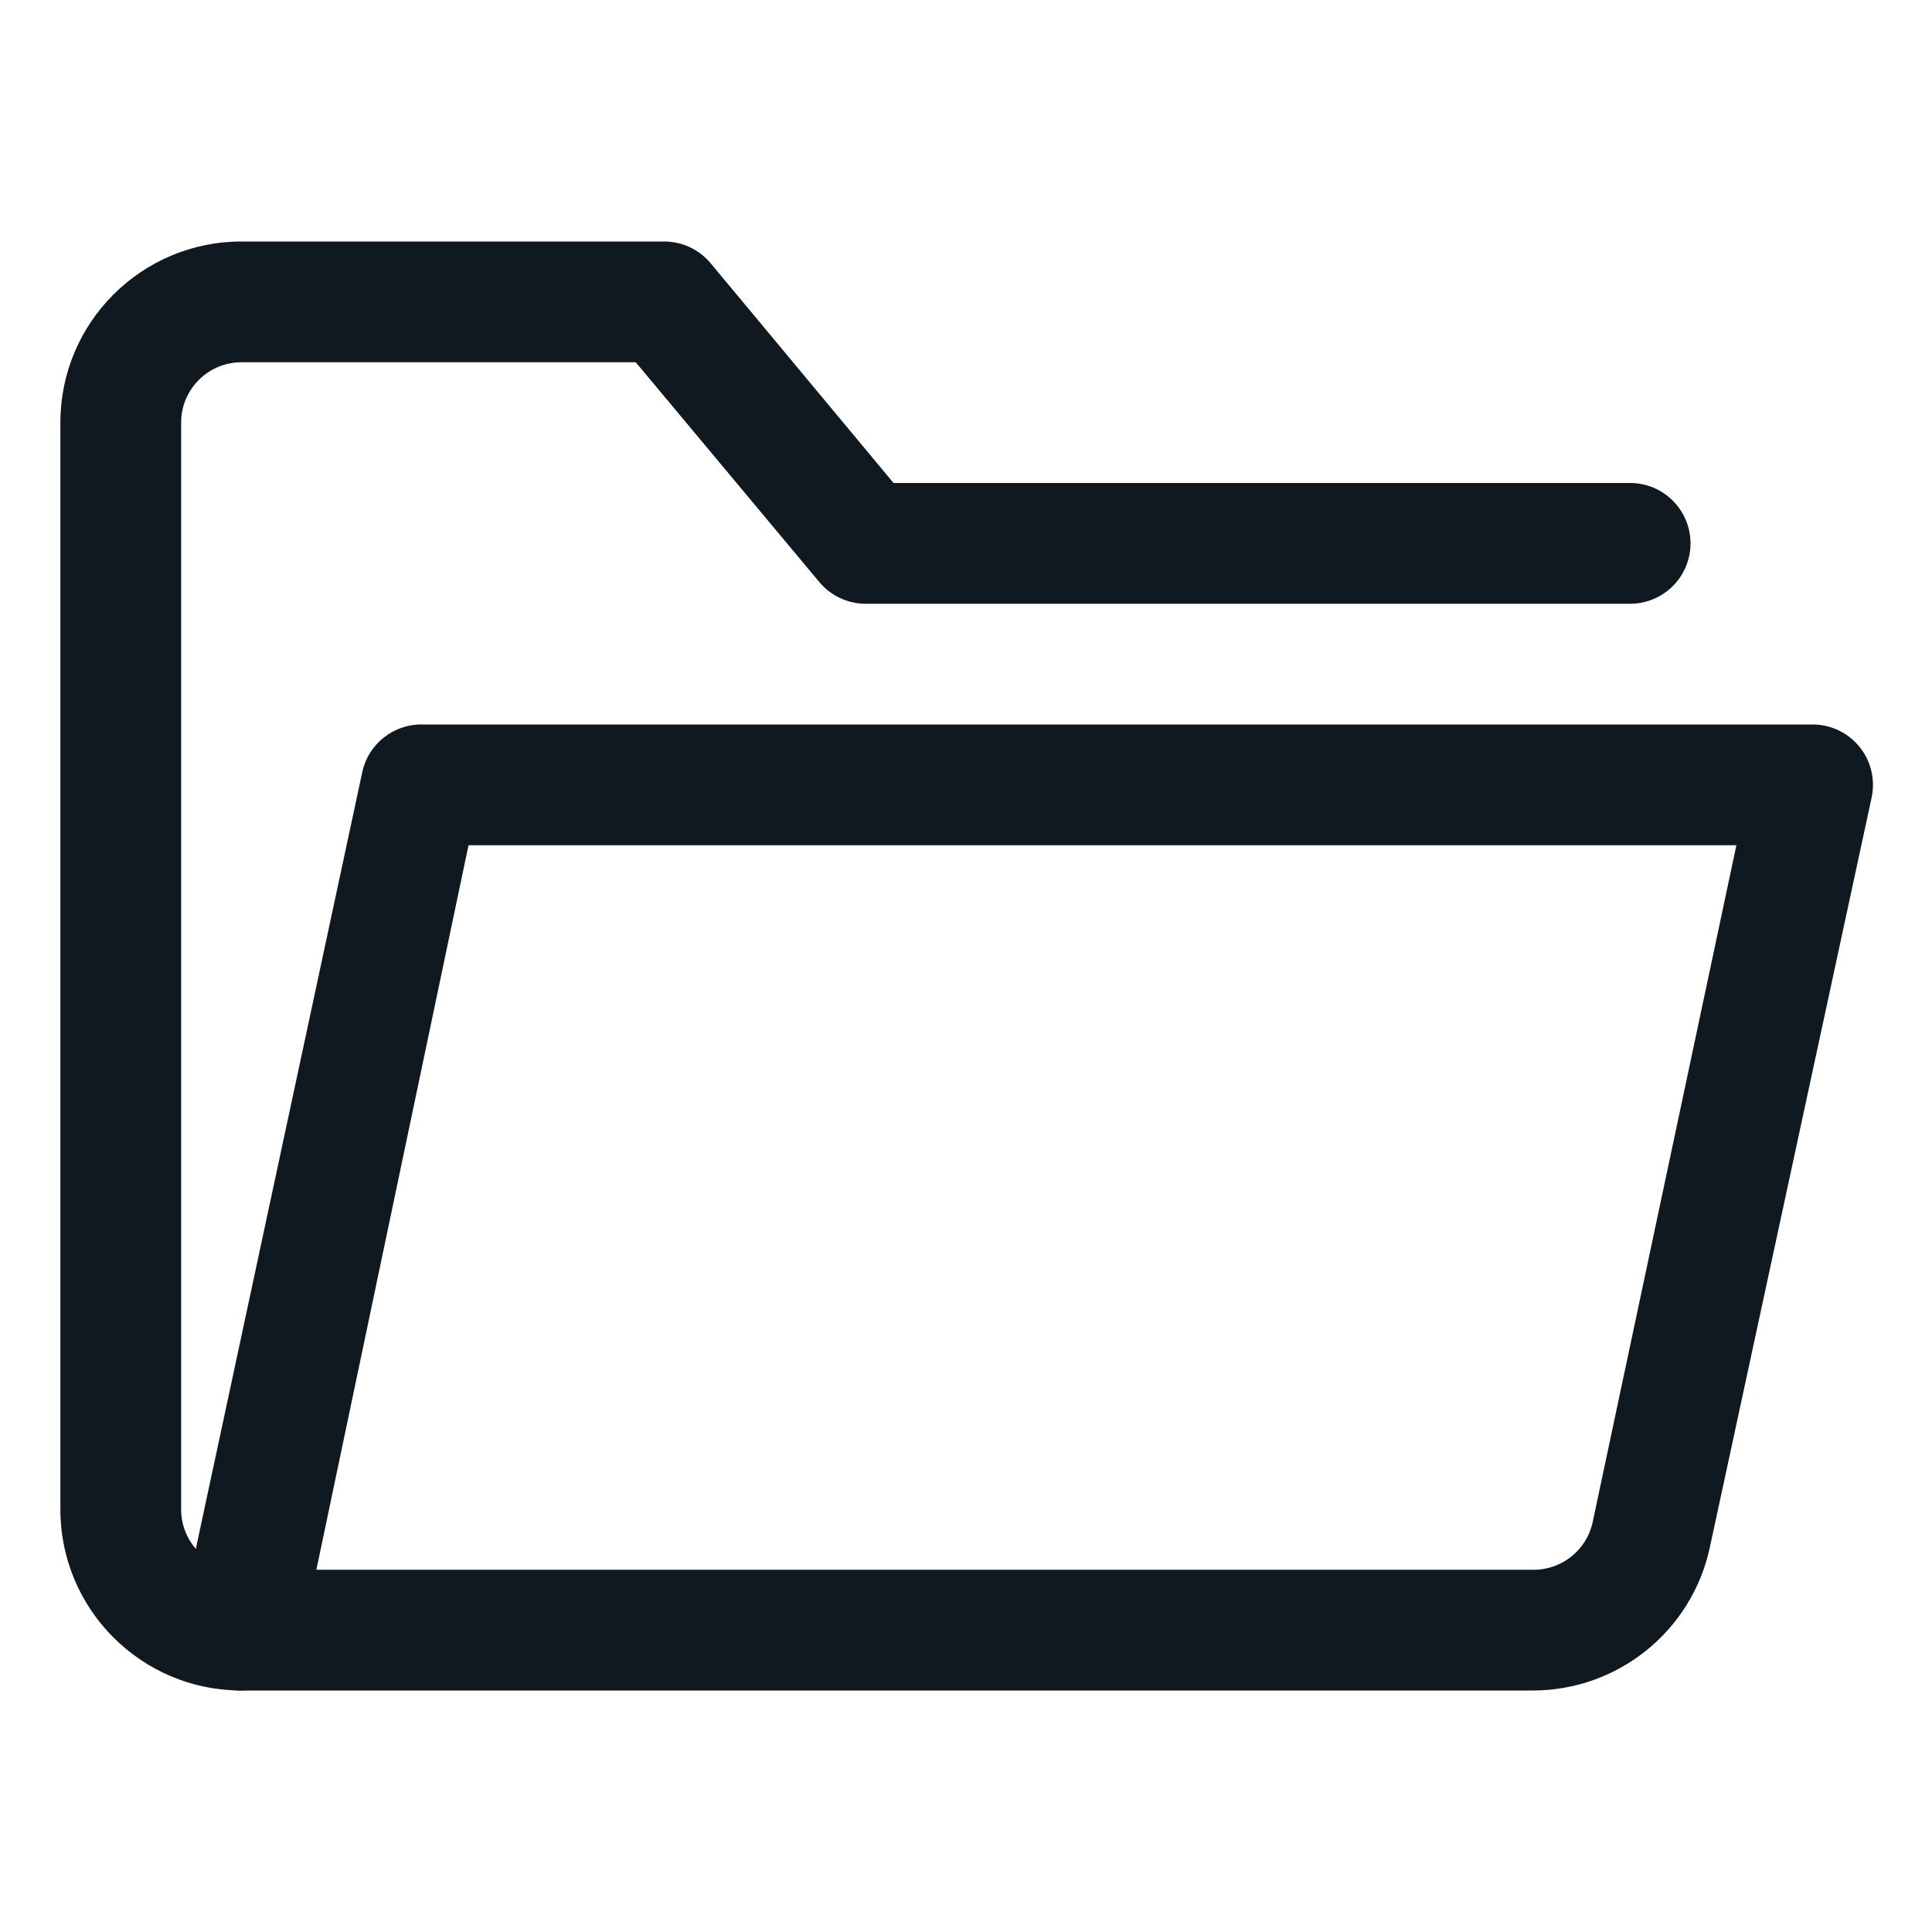
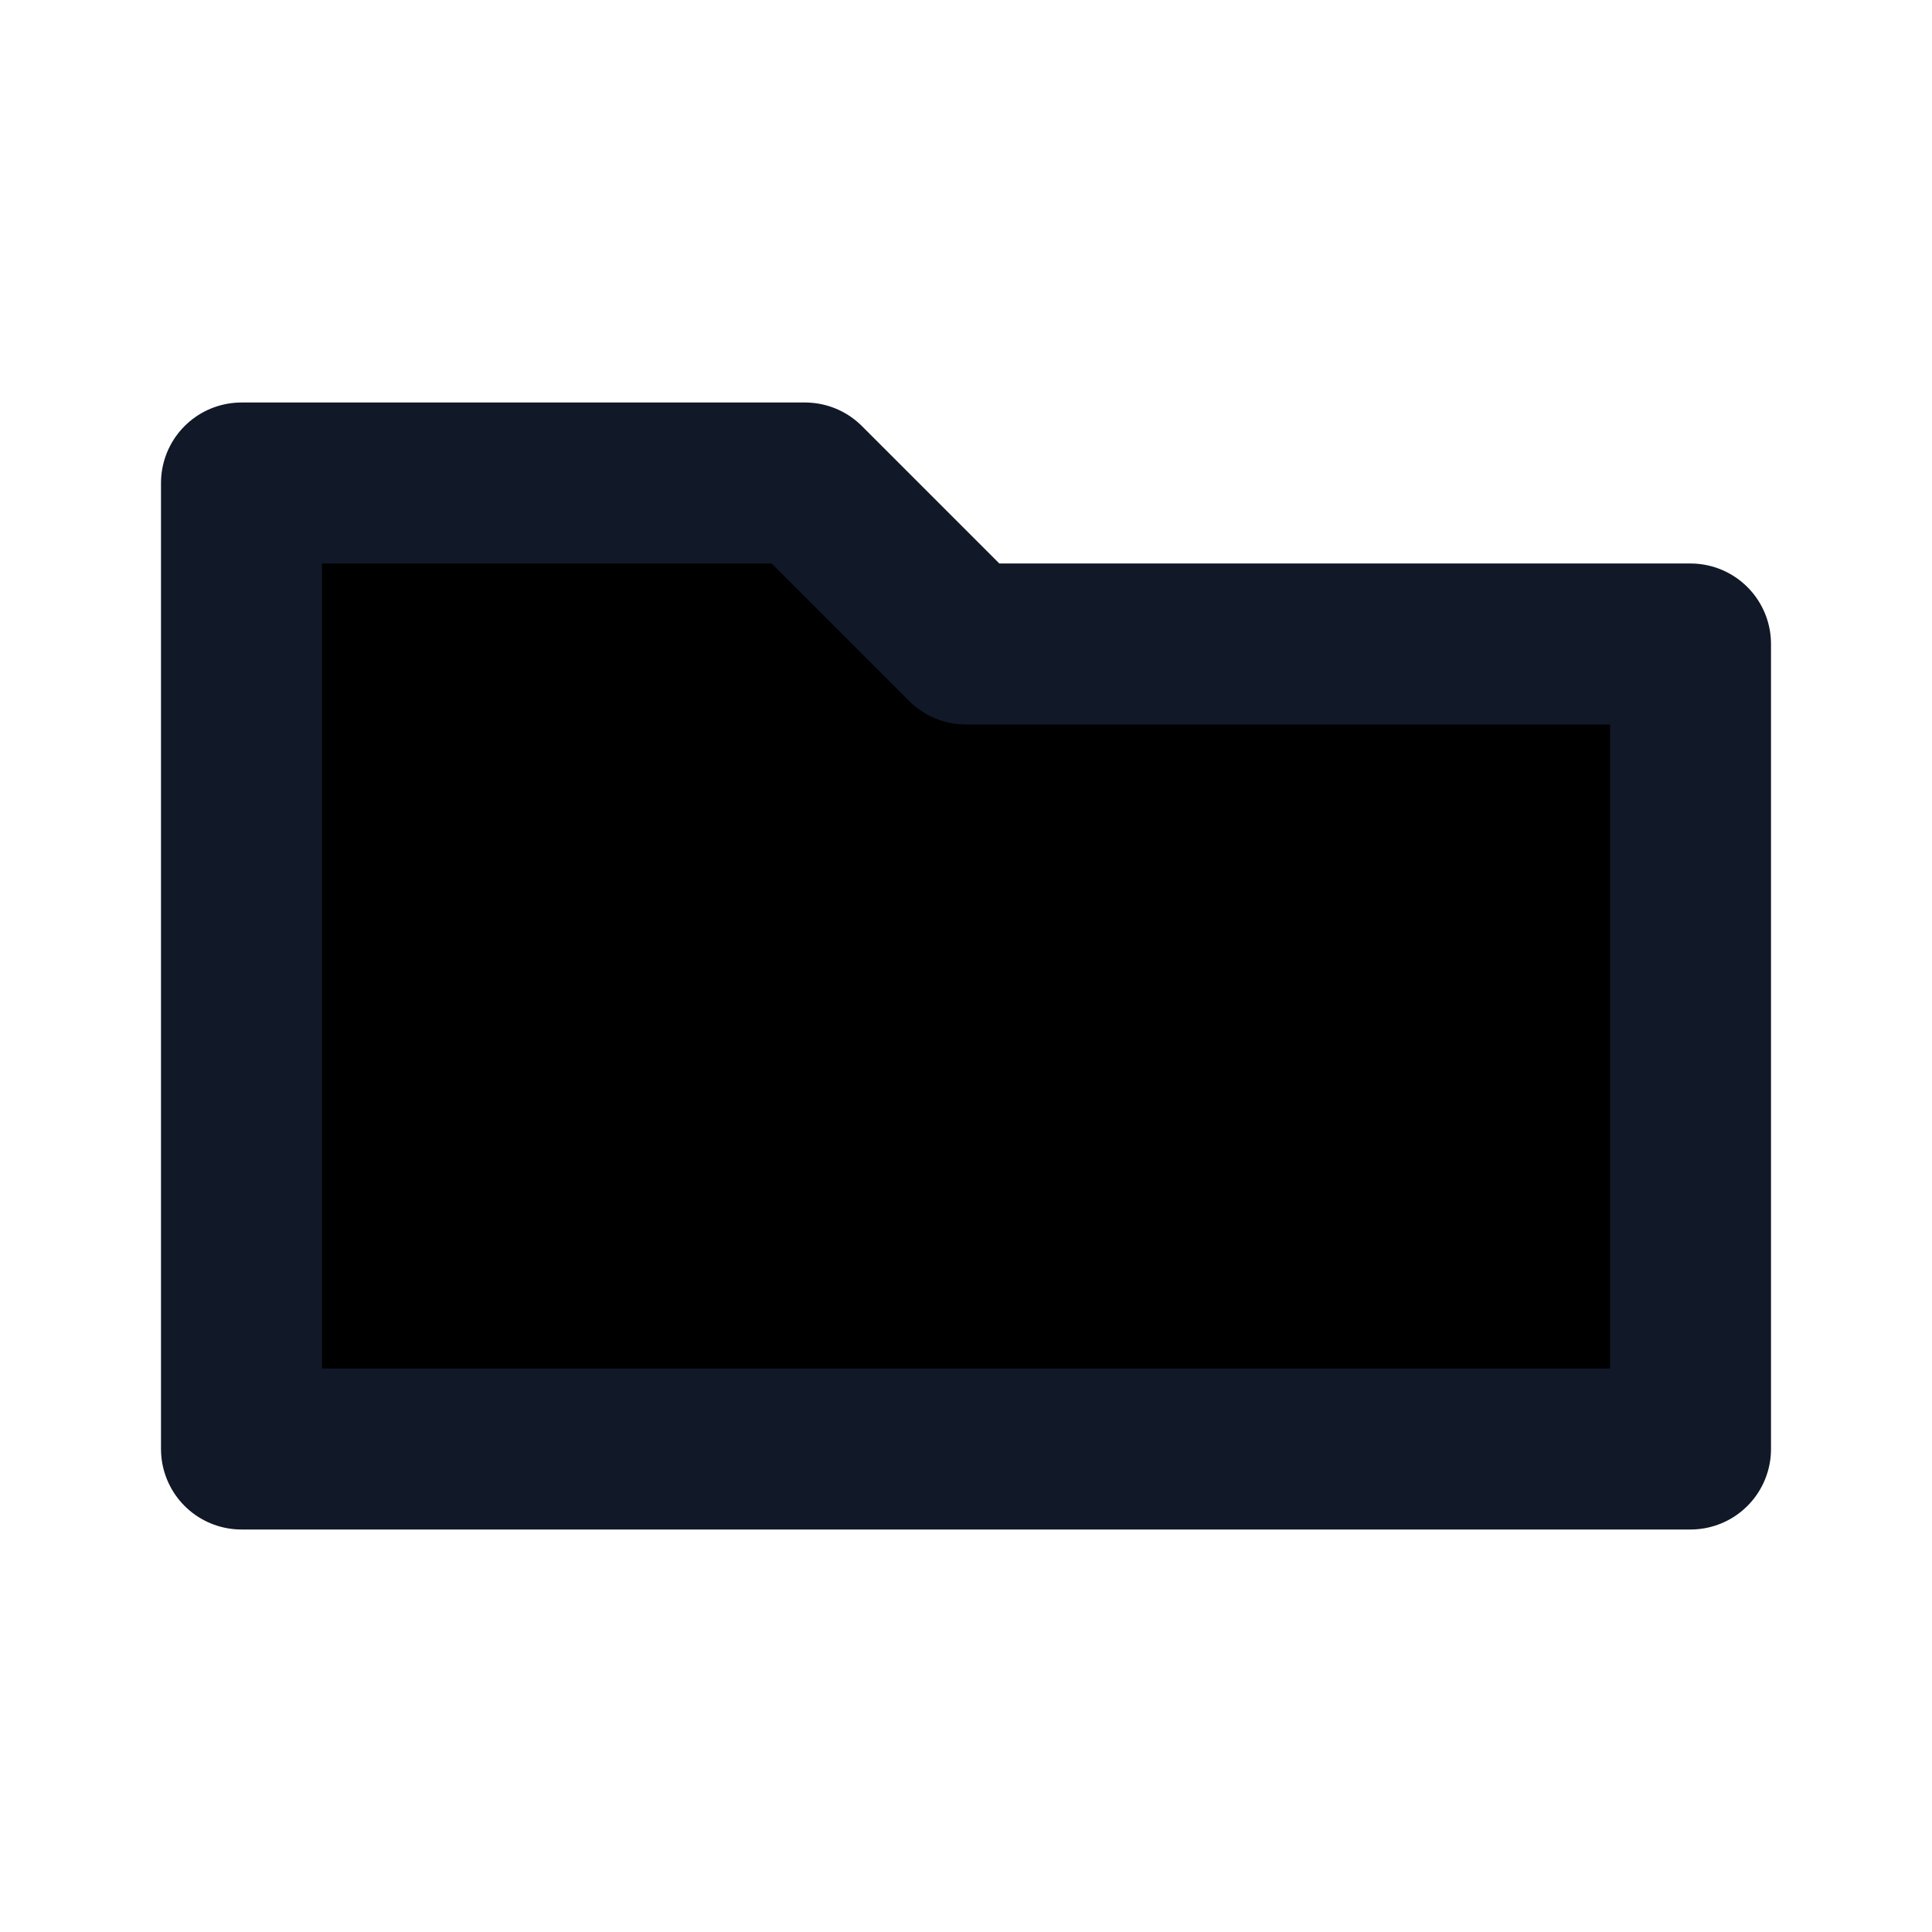
- <svg xmlns="http://www.w3.org/2000/svg" viewBox="0 0 32 32">
-   <defs>
-     <style>.cls-1{fill:#101820;}</style>
-   </defs>
-   <g data-name="Layer 39" id="Layer_39">
-     <path class="cls-1" d="M4,28a3,3,0,0,1-3-3V7A3,3,0,0,1,4,4h7a1,1,0,0,1,.77.36L14.8,8H27a1,1,0,0,1,0,2H14.33a1,1,0,0,1-.76-.36L10.53,6H4A1,1,0,0,0,3,7V25a1,1,0,0,0,1,1,1,1,0,0,1,0,2Z" />
-     <path class="cls-1" d="M25.38,28H4a1,1,0,0,1-1-1.21l3-14A1,1,0,0,1,7,12H30a1,1,0,0,1,1,1.21L28.32,25.63A3,3,0,0,1,25.38,28ZM5.24,26H25.38a1,1,0,0,0,1-.79L28.76,14h-21Z" />
-   </g>
+ <svg xmlns="http://www.w3.org/2000/svg" viewBox="0 0 24 24">
+   <path id="folder-fill" d="M3 6h7l2 2h9v10H3z" fill="currentColor" />
+   <path id="folder-stroke" d="M3 6h7l2 2h9v10H3z" fill="none" stroke="#111827" stroke-width="2" stroke-linejoin="round" />
</svg>
